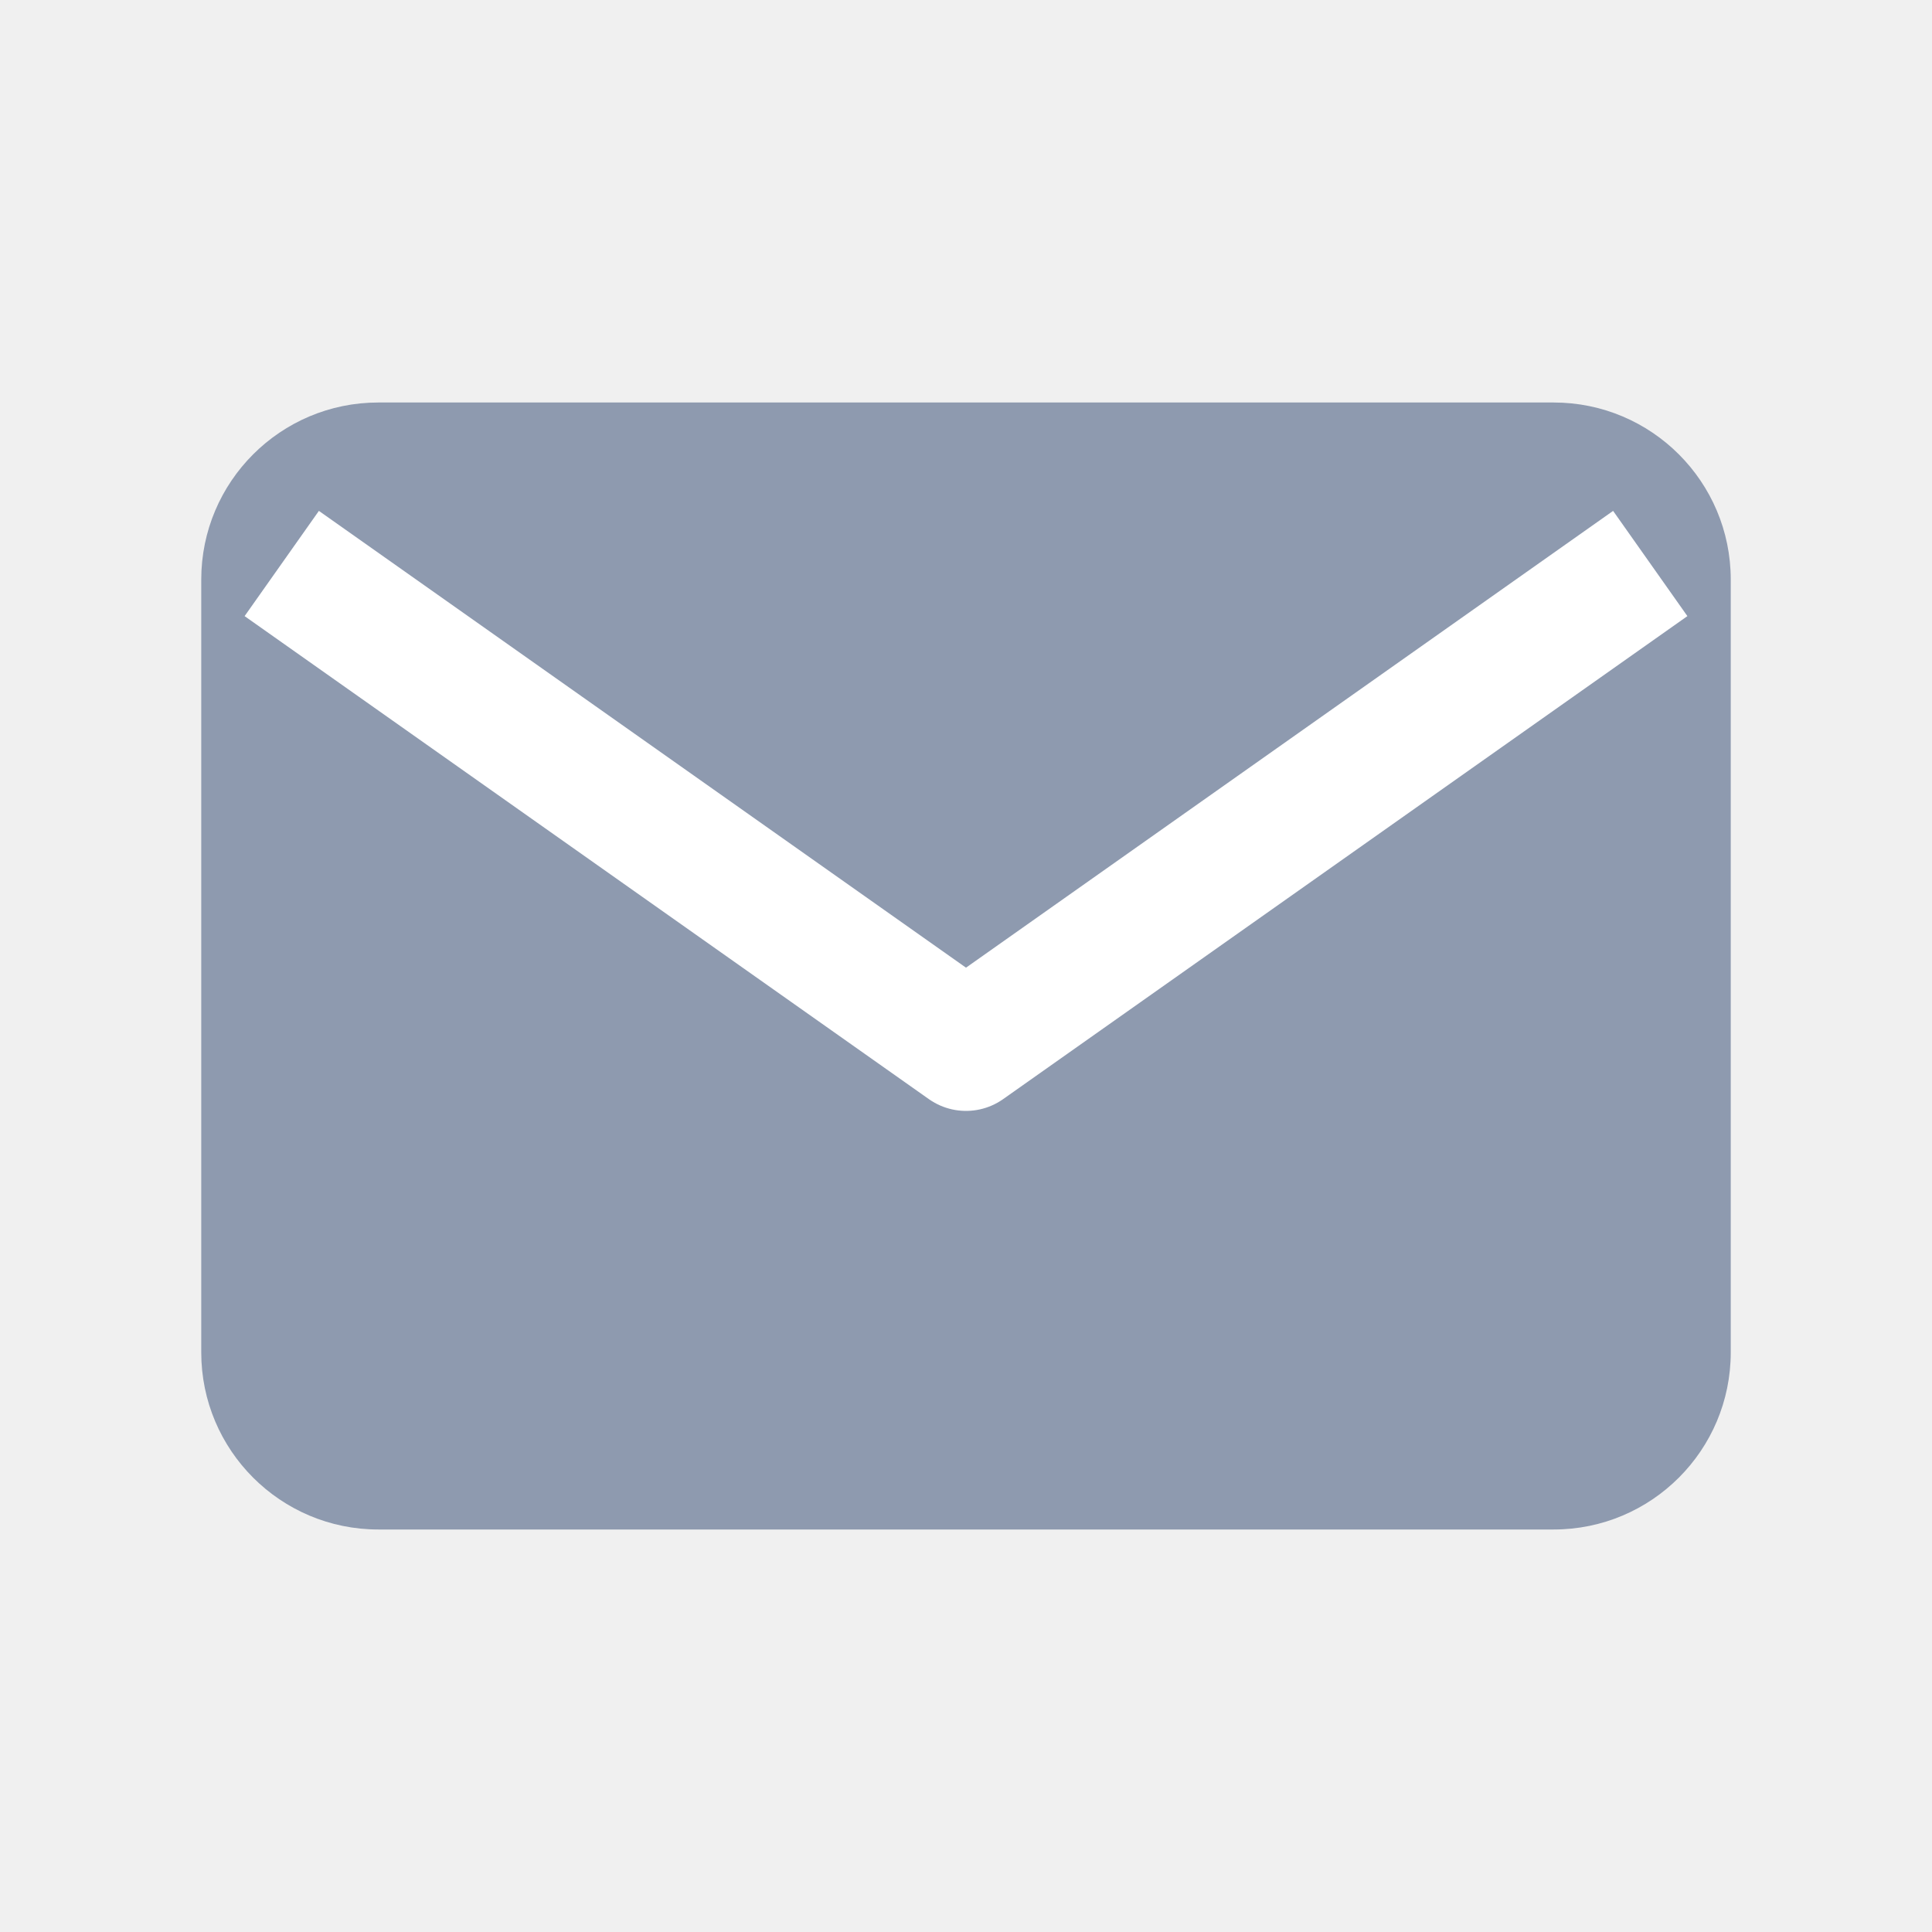
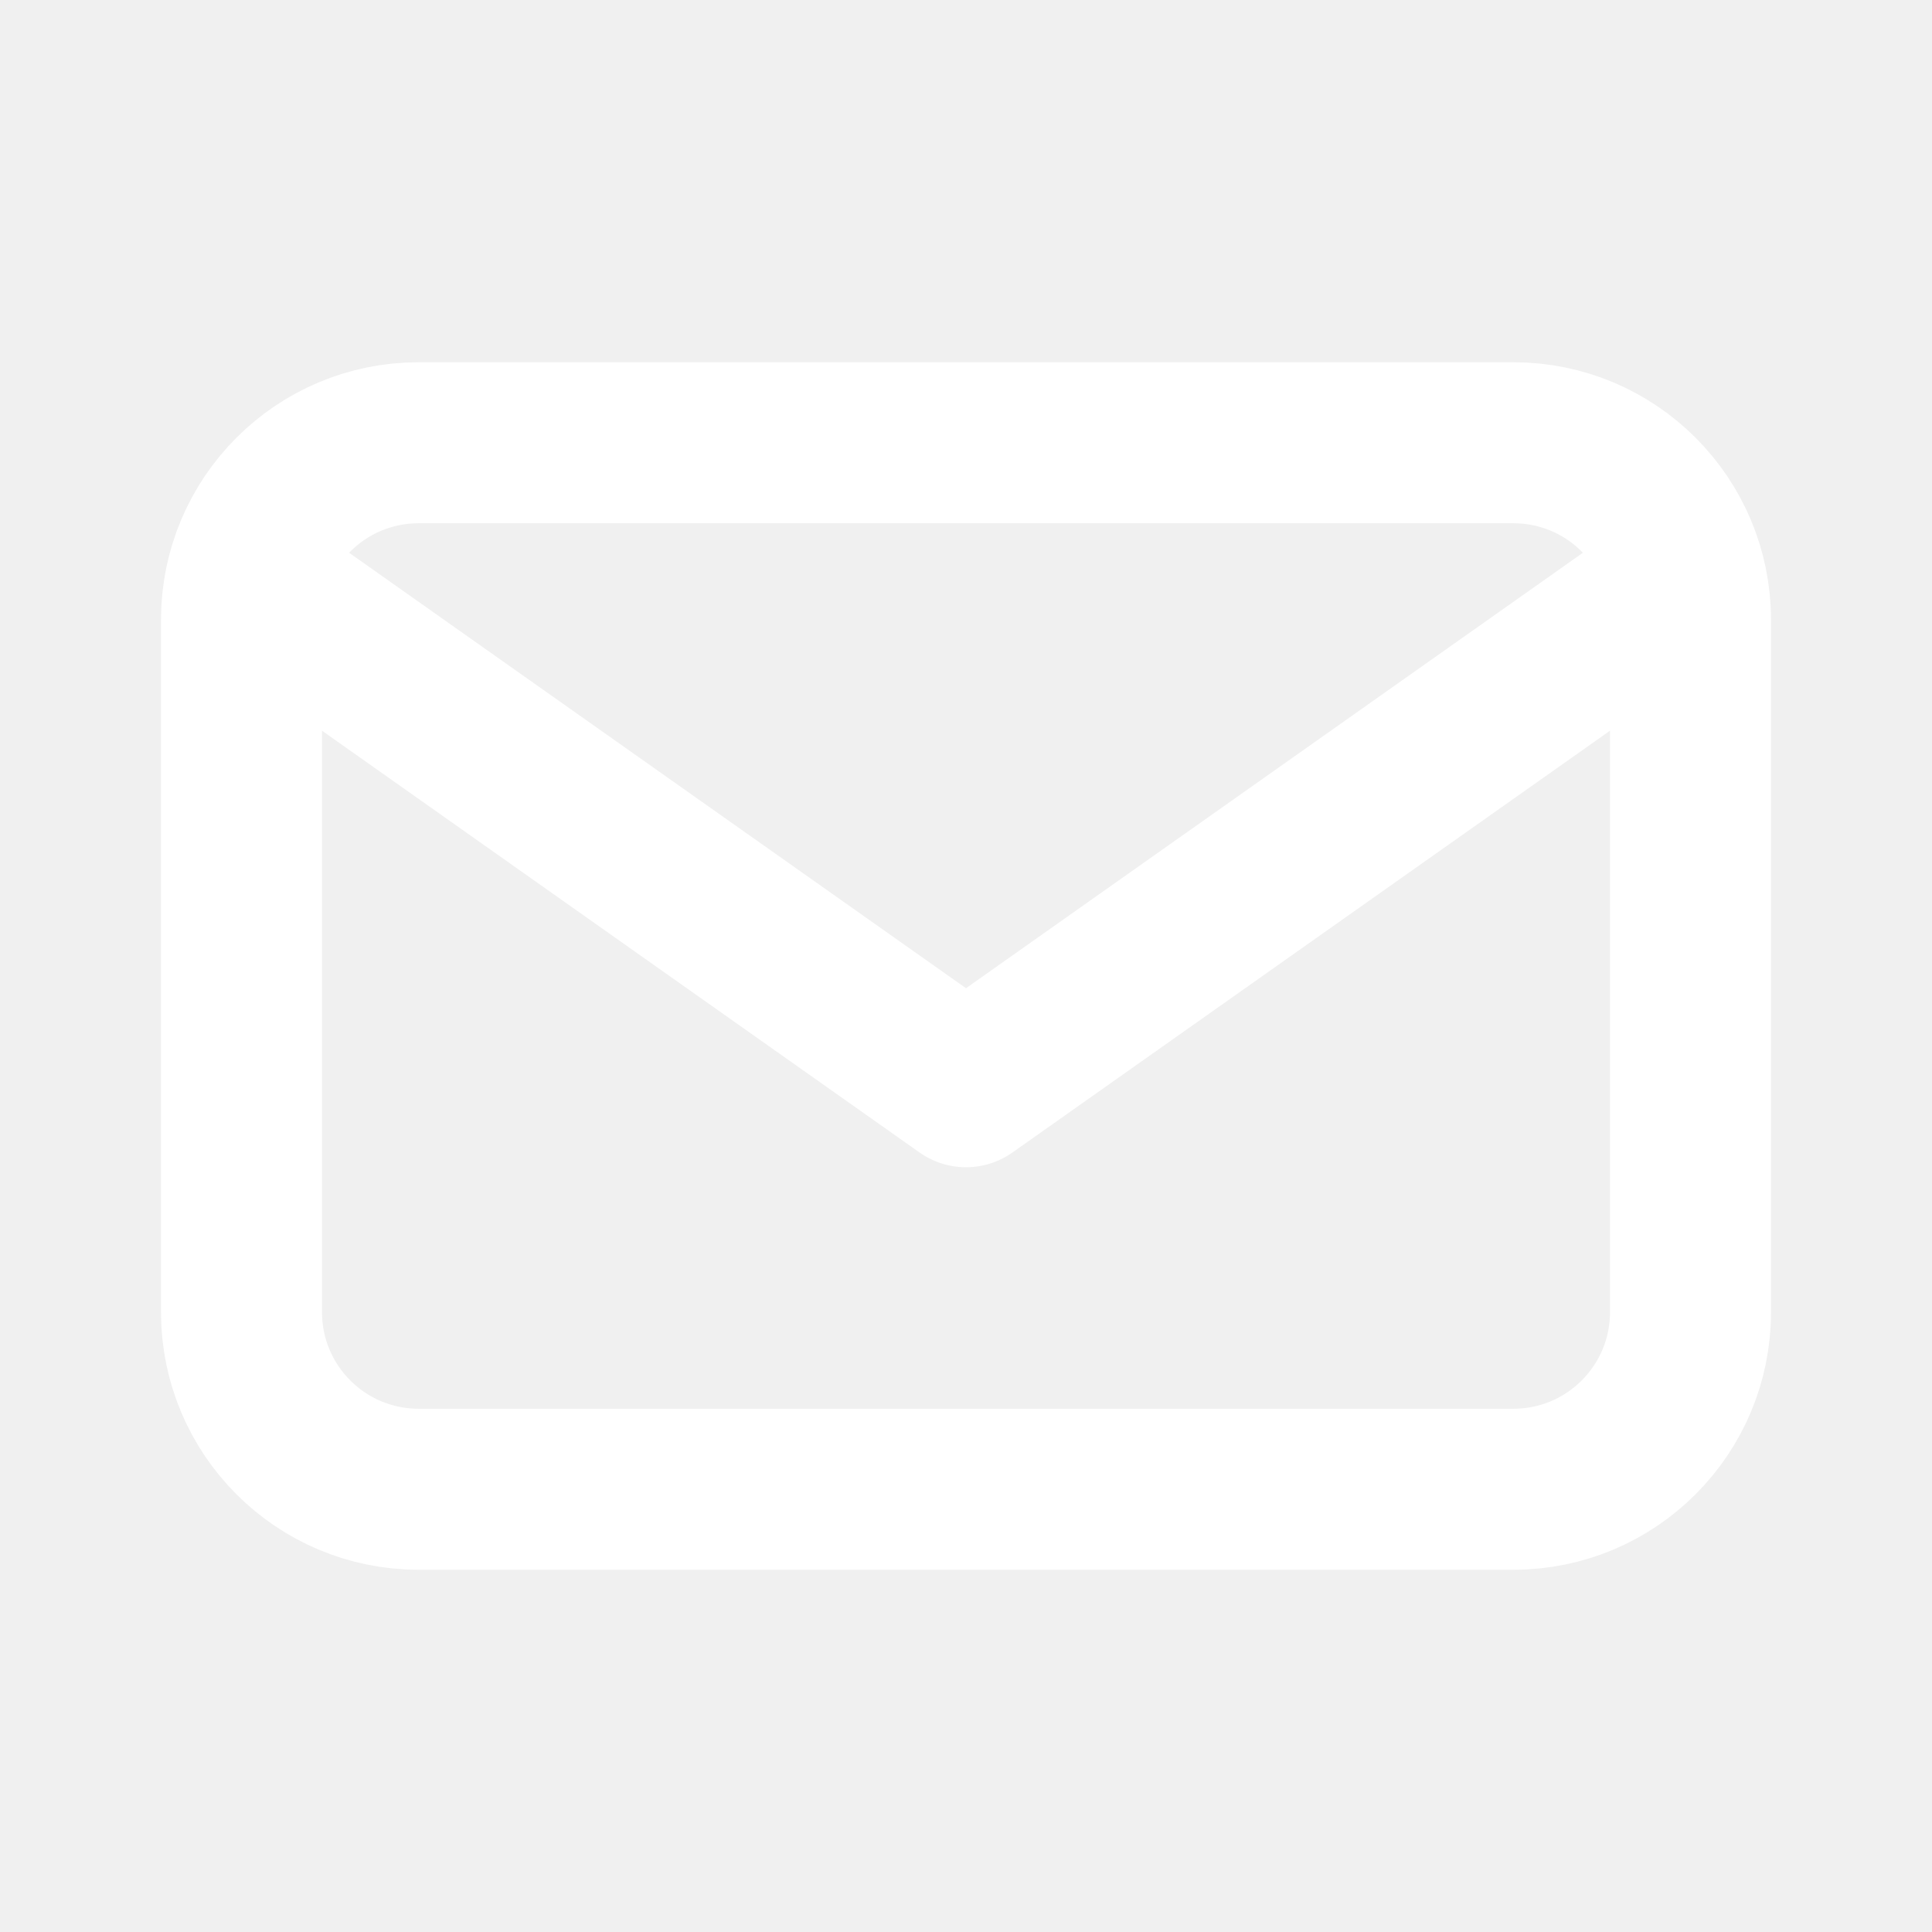
<svg xmlns="http://www.w3.org/2000/svg" viewBox="0 0 24 24">
-   <rect x="2.5" y="5" width="19" height="14" rx="2.2" fill="#8E9AAF" />
-   <path fill="none" stroke="#fff" stroke-width="1.6" stroke-linejoin="round" d="M3.5 7l8.5 6 8.5-6" />
+   <rect x="3" y="5.5" width="18" height="13" rx="2.2" fill="none" stroke="#fff" stroke-width="2" />
+   <path fill="none" stroke="#fff" stroke-width="2" stroke-linecap="round" stroke-linejoin="round" d="M3.5 7.5L12 13.5l8.5-6" />
</svg>
